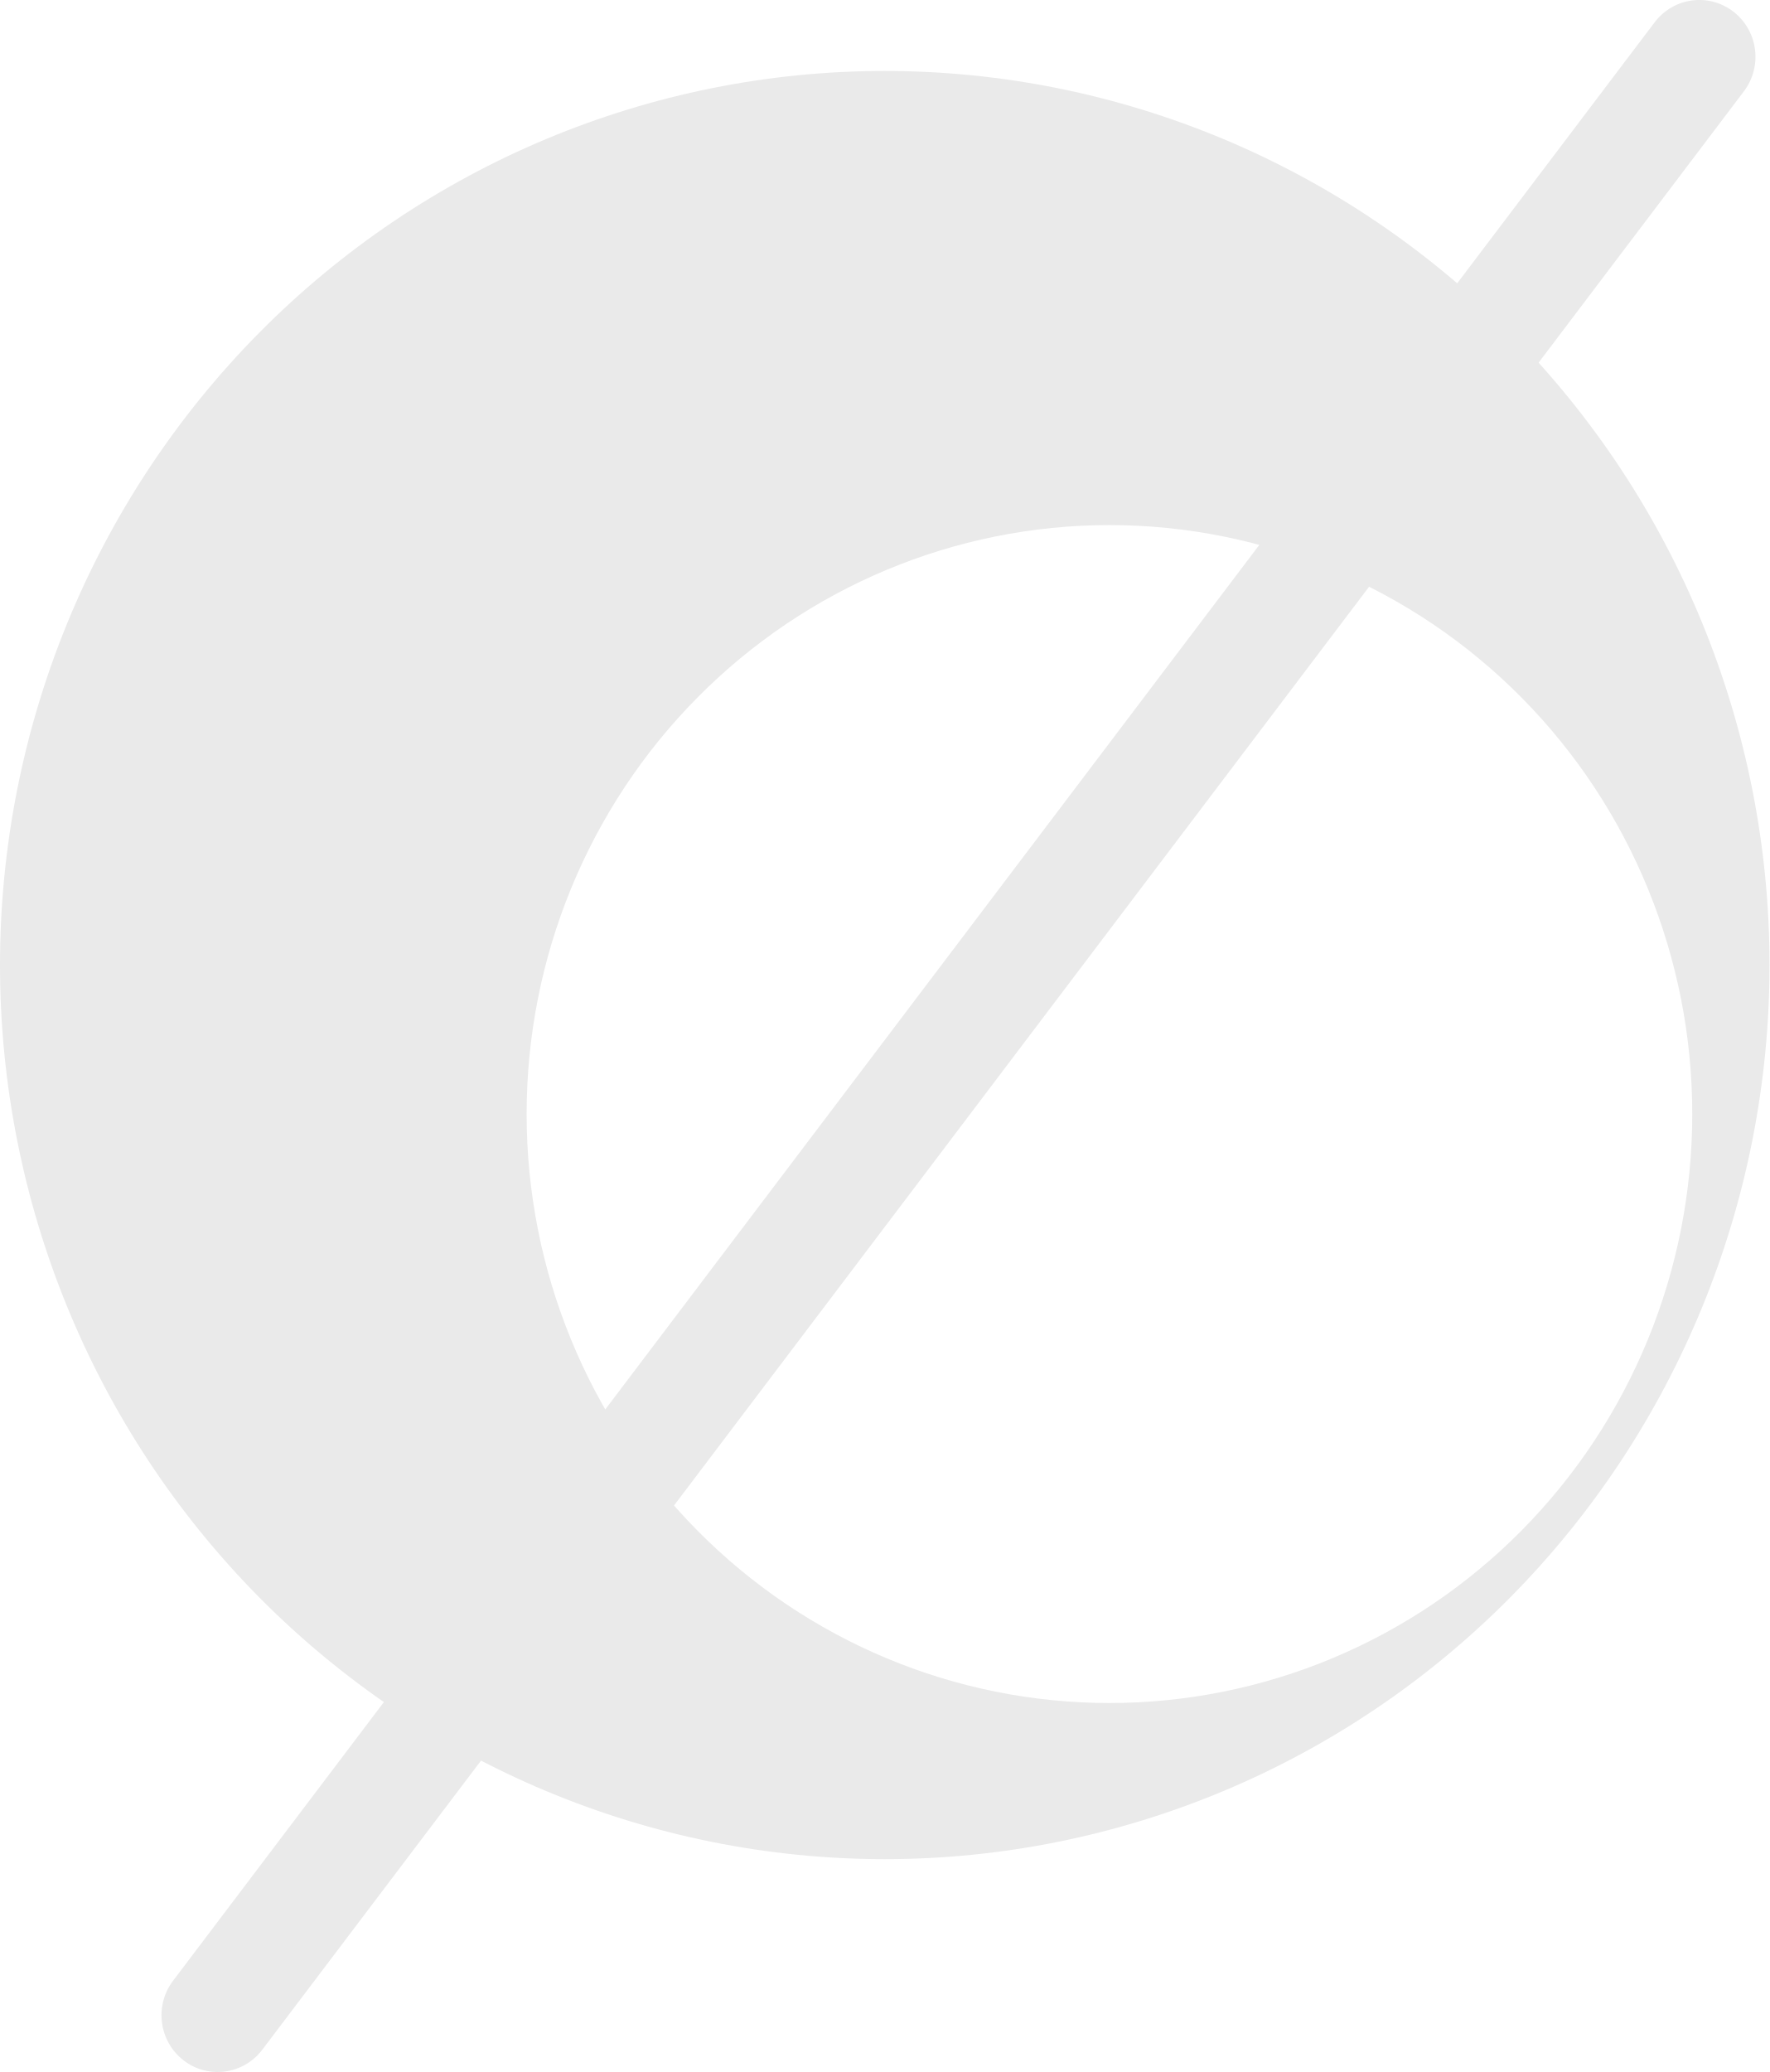
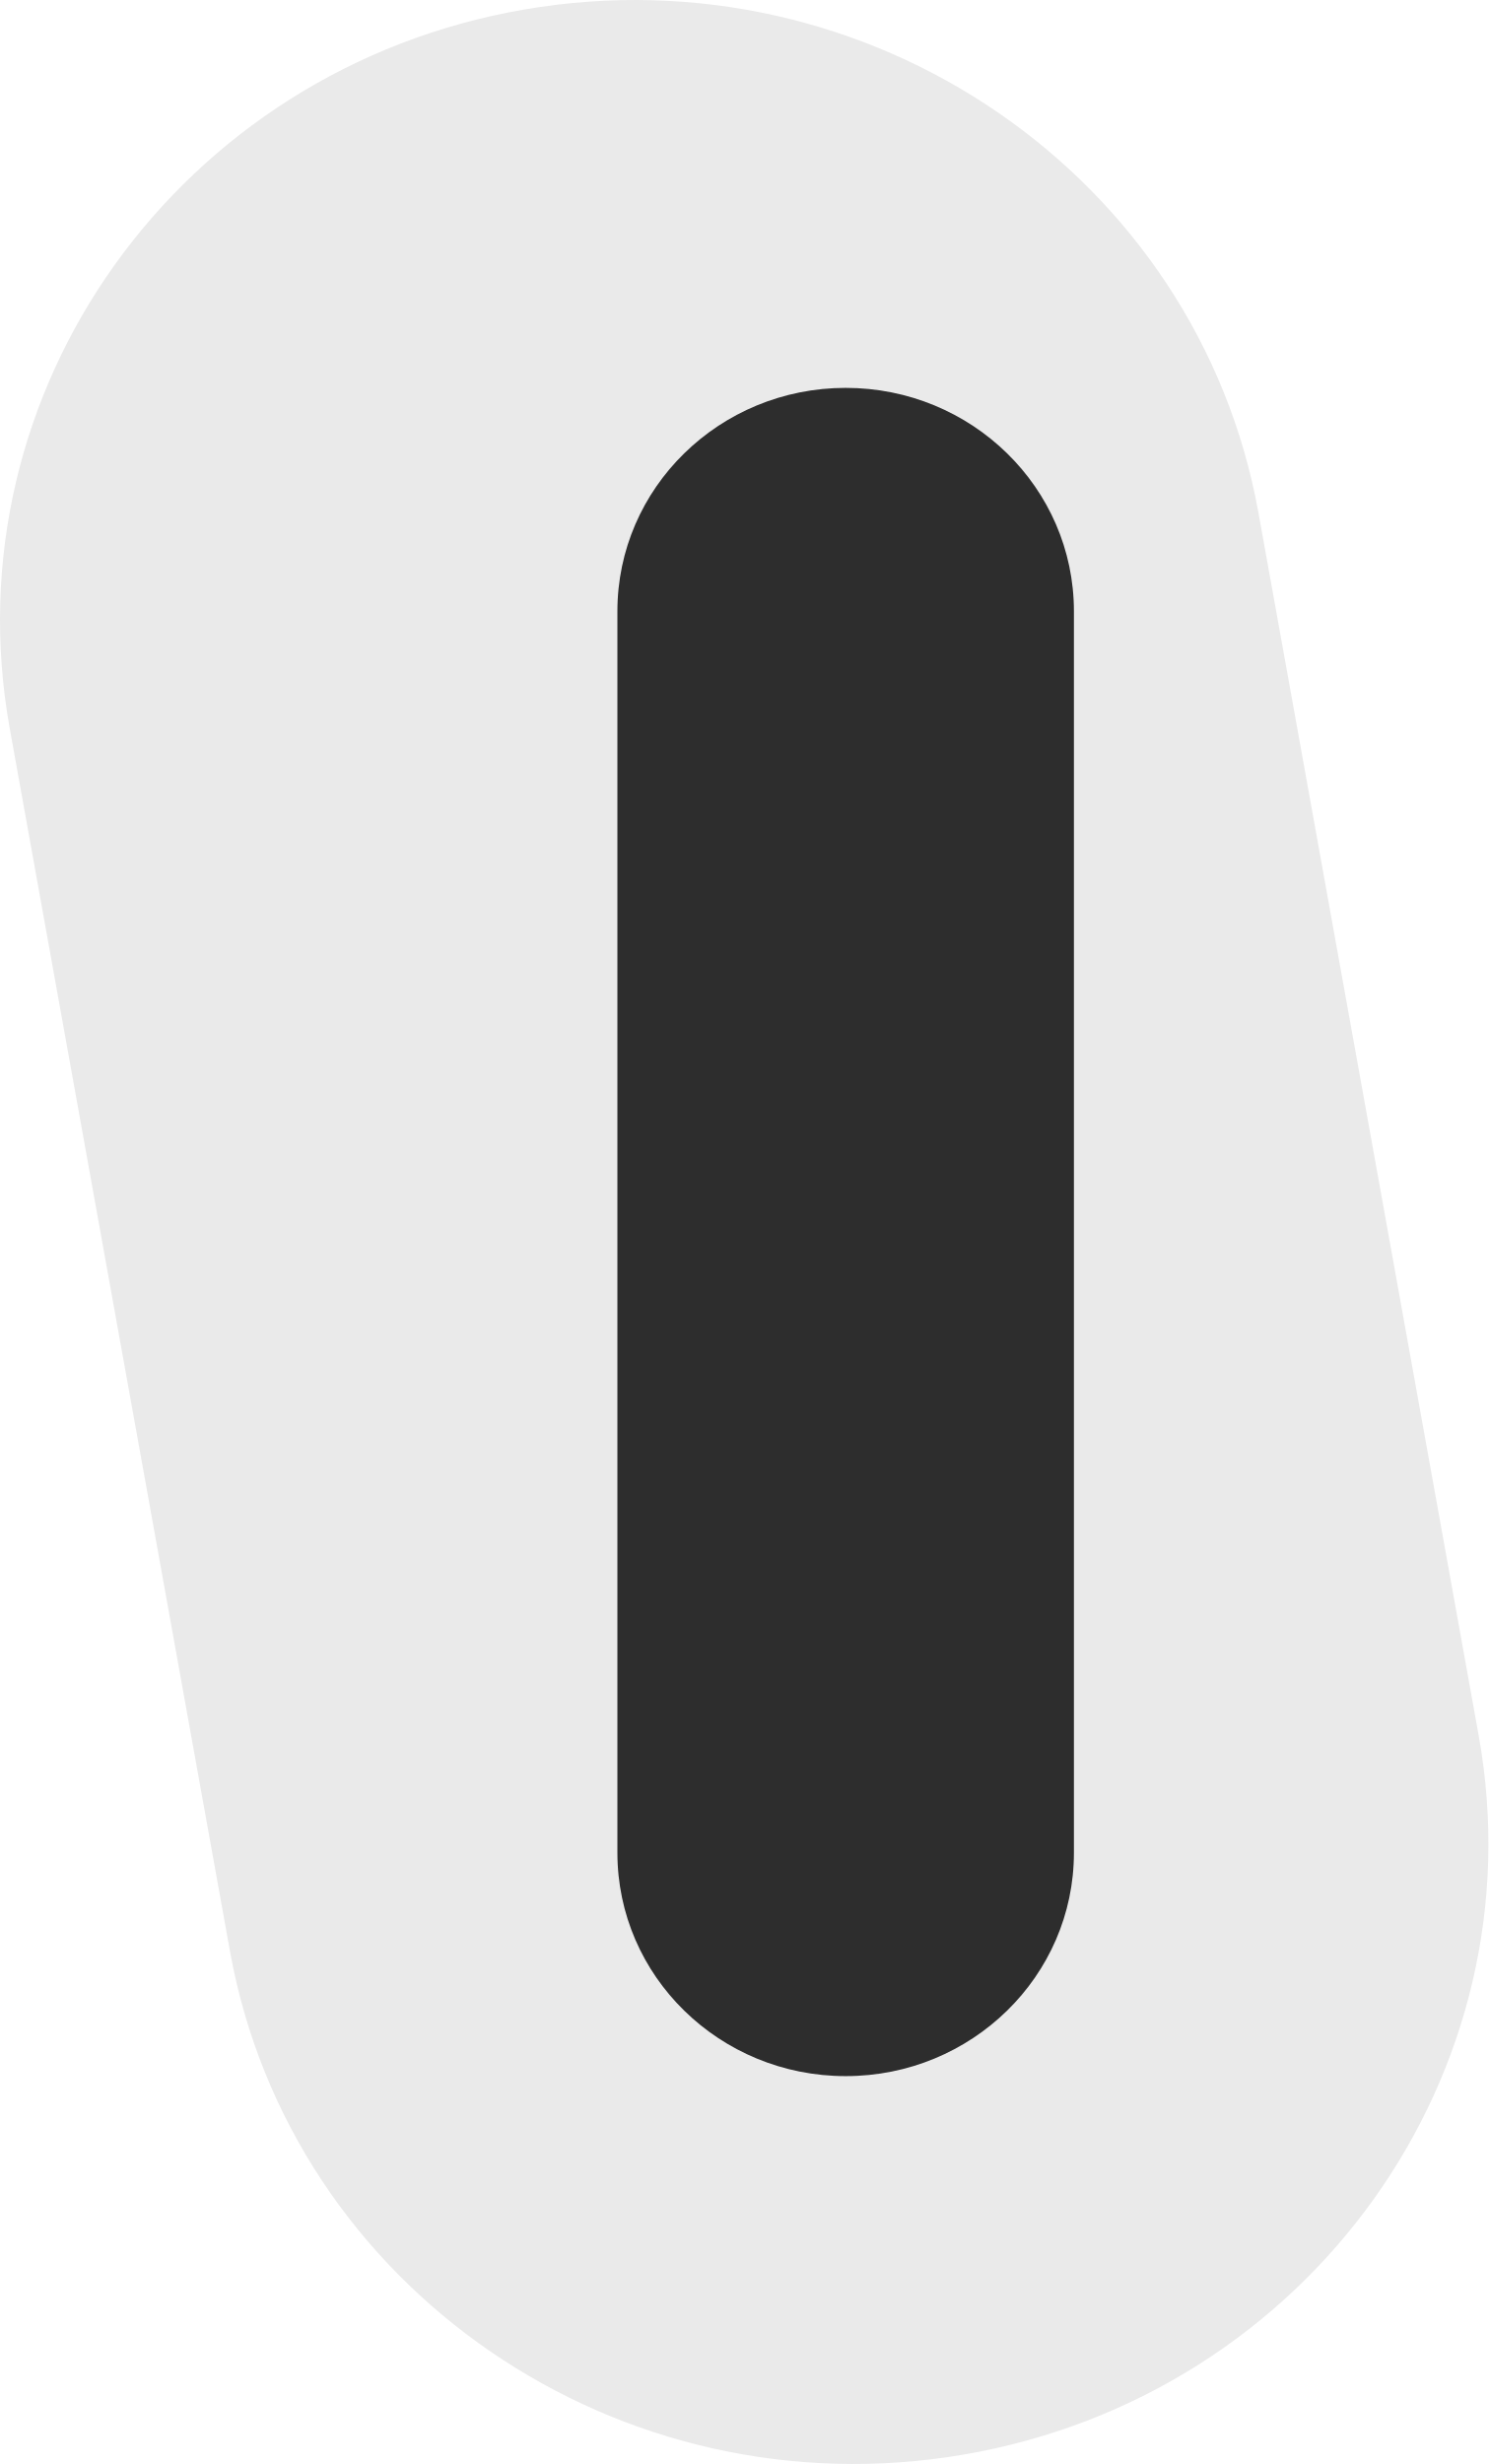
- <svg xmlns="http://www.w3.org/2000/svg" width="41" height="48" viewBox="0 0 41 48" fill="none">
-   <path fill-rule="evenodd" clip-rule="evenodd" d="M20.5 1.644C25.937 1.644 31.151 3.826 34.996 7.71C38.84 11.595 41 16.863 41 22.356C41 27.849 38.84 33.118 34.996 37.002C31.151 40.886 25.937 43.069 20.5 43.069C15.063 43.069 9.849 40.886 6.004 37.002C2.16 33.118 0 27.849 0 22.356C0 16.863 2.16 11.595 6.004 7.71C9.849 3.826 15.063 1.644 20.5 1.644ZM25.706 12.164C22.125 12.164 18.69 13.602 16.158 16.161C13.625 18.719 12.202 22.19 12.202 25.808C12.202 29.427 13.625 32.897 16.158 35.456C18.69 38.015 22.125 39.452 25.706 39.452C29.288 39.452 32.723 38.015 35.255 35.456C37.788 32.897 39.21 29.427 39.21 25.808C39.21 22.19 37.788 18.719 35.255 16.161C32.723 13.602 29.288 12.164 25.706 12.164Z" fill="#EAEAEA" />
-   <path d="M38.339 0.516C38.776 -0.061 39.592 -0.171 40.163 0.27C40.734 0.711 40.844 1.537 40.407 2.114L6.078 47.483C5.641 48.06 4.824 48.171 4.253 47.73C3.682 47.288 3.573 46.463 4.01 45.886L38.339 0.516Z" fill="#EAEAEA" />
+ <svg xmlns="http://www.w3.org/2000/svg" width="29" height="48" viewBox="0 0 29 48" fill="none">
+   <path d="M28.81 33.808C29.995 40.384 25.509 46.655 18.79 47.814C12.071 48.974 5.665 44.583 4.48 38.007L0.19 14.192C-0.995 7.616 3.491 1.345 10.21 0.186C16.929 -0.974 23.335 3.417 24.52 9.993L28.81 33.808Z" fill="#EAEAEA" />
+   <path d="M20.924 36.091C20.924 38.495 18.933 40.444 16.477 40.444C14.02 40.444 12.029 38.495 12.029 36.091L12.029 11.909C12.029 9.505 14.02 7.556 16.477 7.556C18.933 7.556 20.924 9.505 20.924 11.909L20.924 36.091Z" fill="#2D2D2D" />
</svg>
